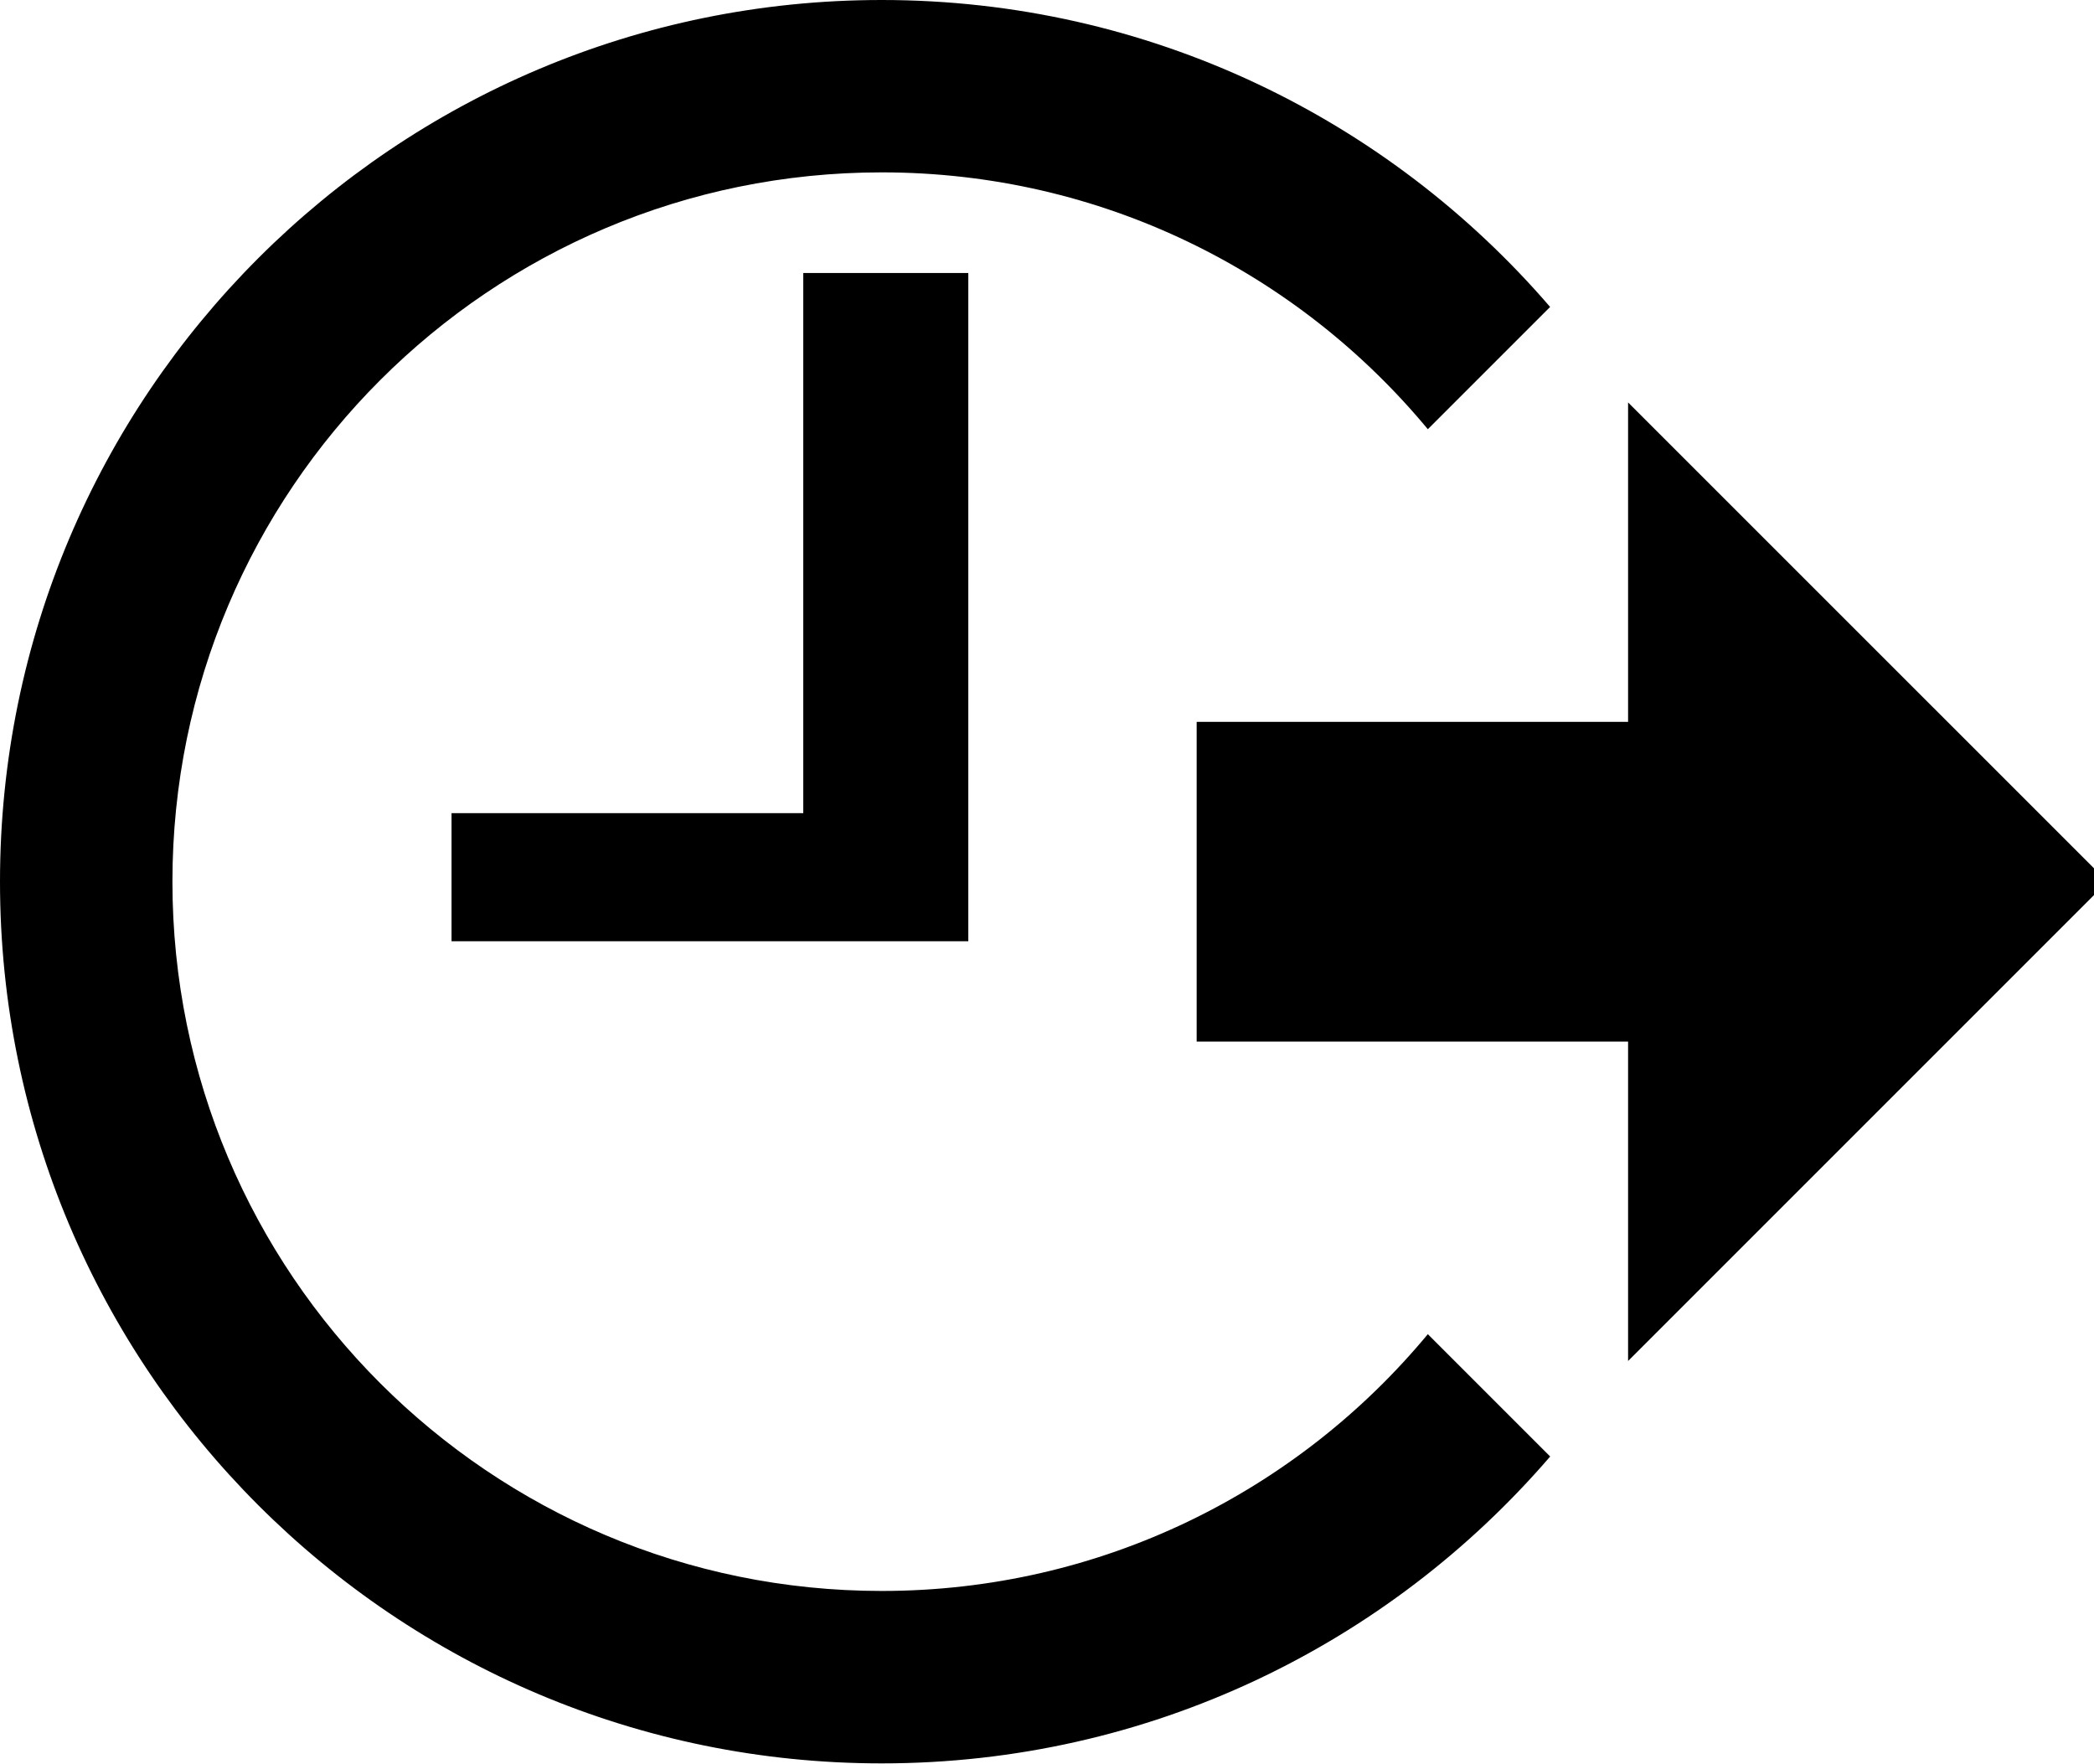
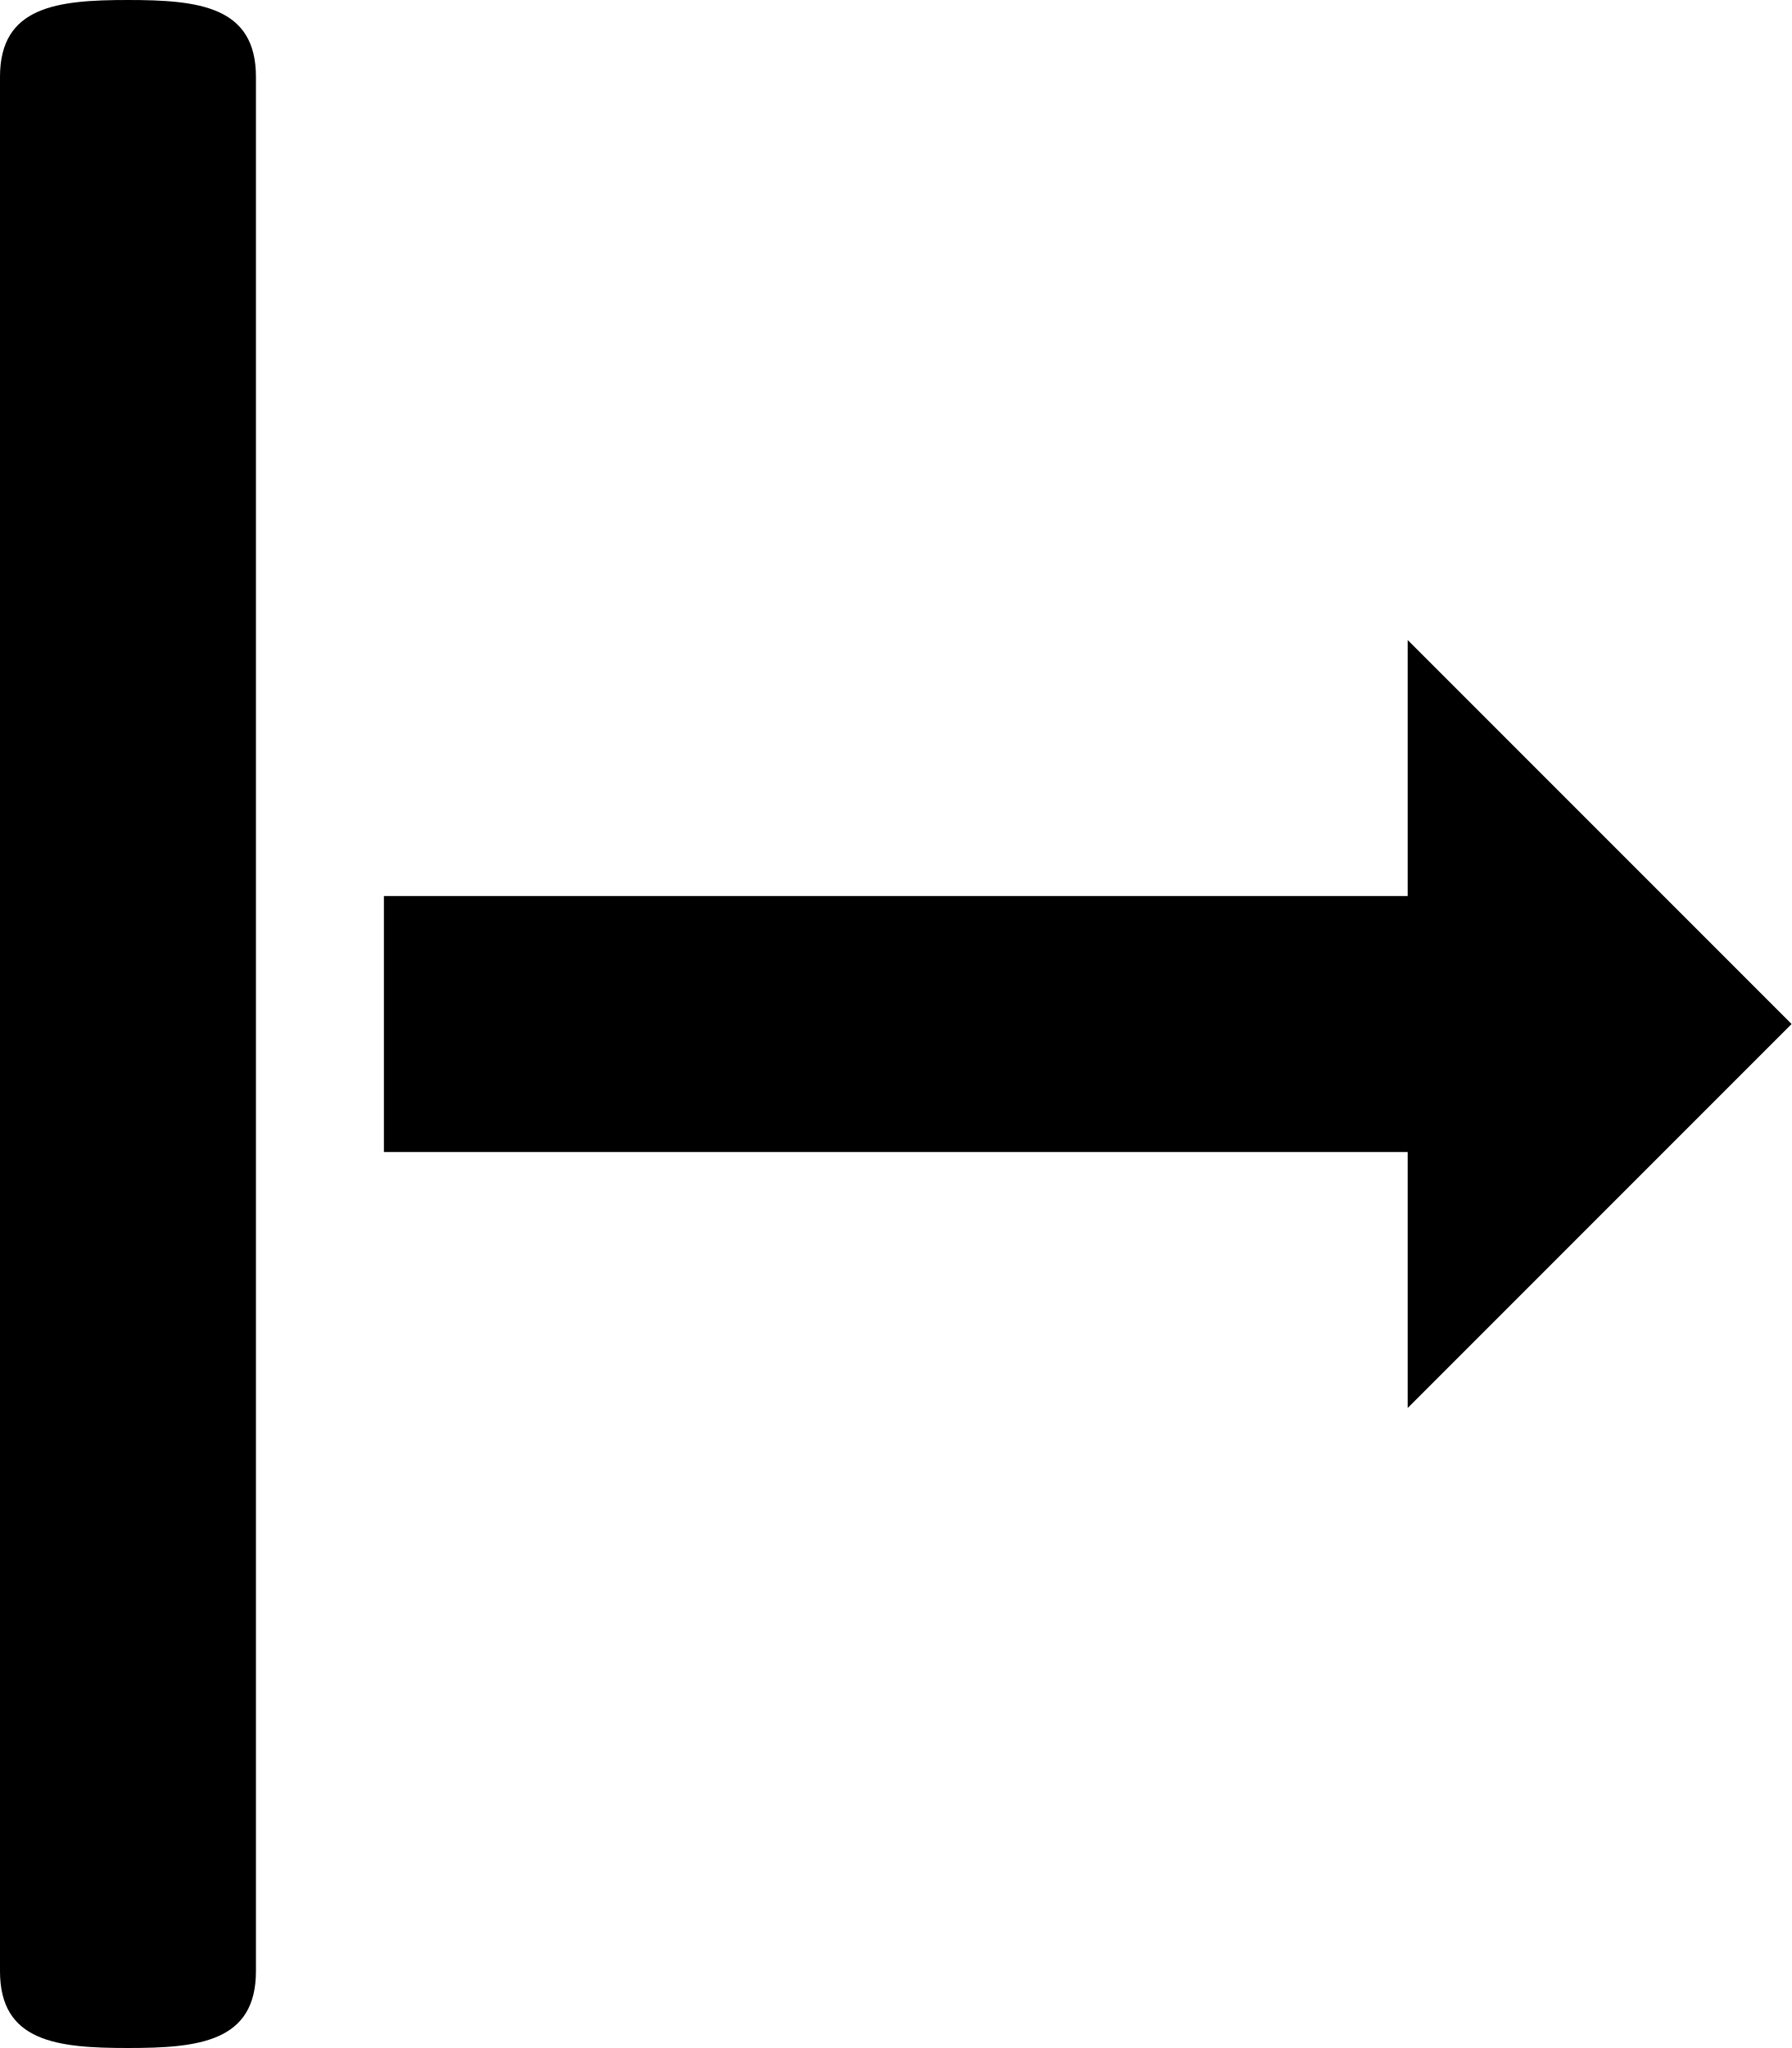
- <svg xmlns="http://www.w3.org/2000/svg" width="38" height="32" viewBox="0 0 38 32">
-   <path d="M14.577 4.954h2.995v12.08h-2.995v-12.08zM8.194 14.756h9.378v2.325h-9.378v-2.325zM16 32c4.851 0 9.197-2.159 12.131-5.569l-2.22-2.22c-2.361 2.847-5.923 4.66-9.91 4.66-7.109 0-12.872-5.763-12.872-12.871s5.763-12.872 12.872-12.872c3.987 0 7.55 1.814 9.91 4.661l2.219-2.219c-2.934-3.409-7.279-5.57-12.13-5.57-8.837 0-16 7.163-16 16s7.163 16 16 16zM29.545 24.698l8.698-8.698-8.698-8.697v5.796h-7.829v5.803h7.829v1.113z" />
+ <svg xmlns="http://www.w3.org/2000/svg" width="392" height="448" viewBox="0 0 392 448">
+   <path d="M308 140.004v56h-224v56h224v56l84-84-84-84zm-252 291.194v-414.397c0-15.429-12.544-16.801-28-16.801-15.484 0-28 1.372-28 16.801v414.397c0 15.486 12.516 16.802 28 16.802 15.456 0 28-1.315 28-16.802z" />
</svg>
